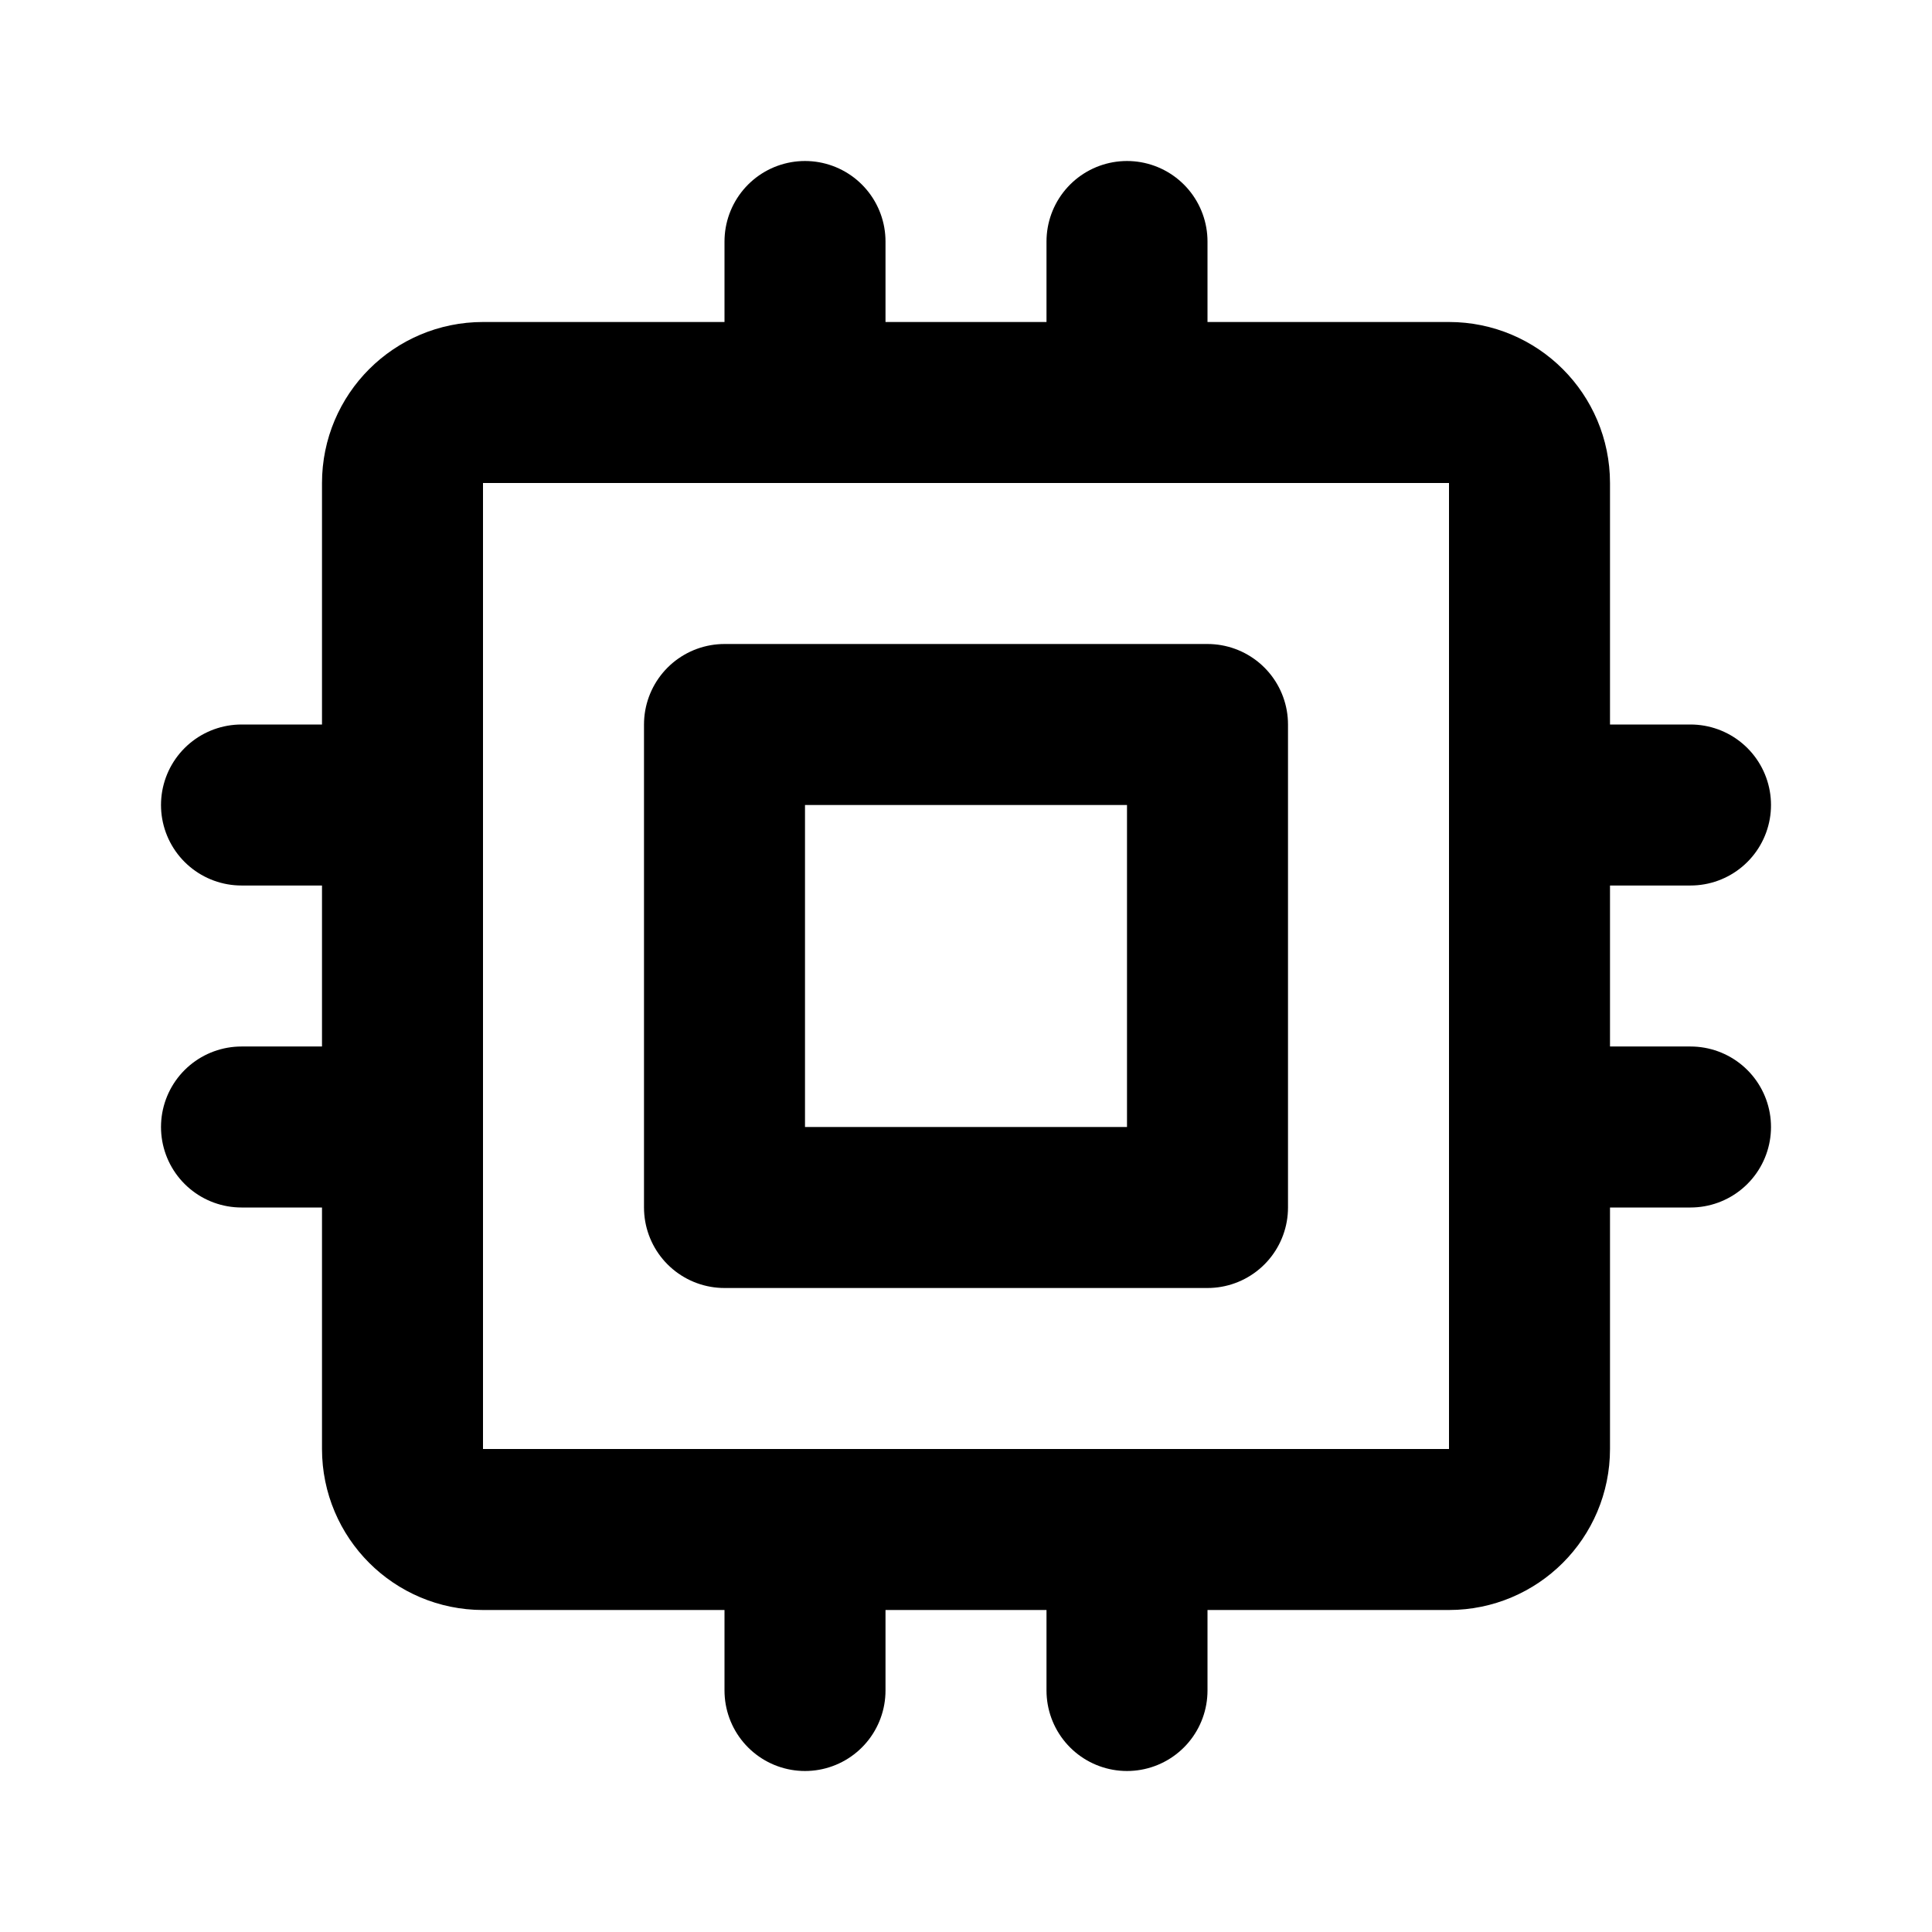
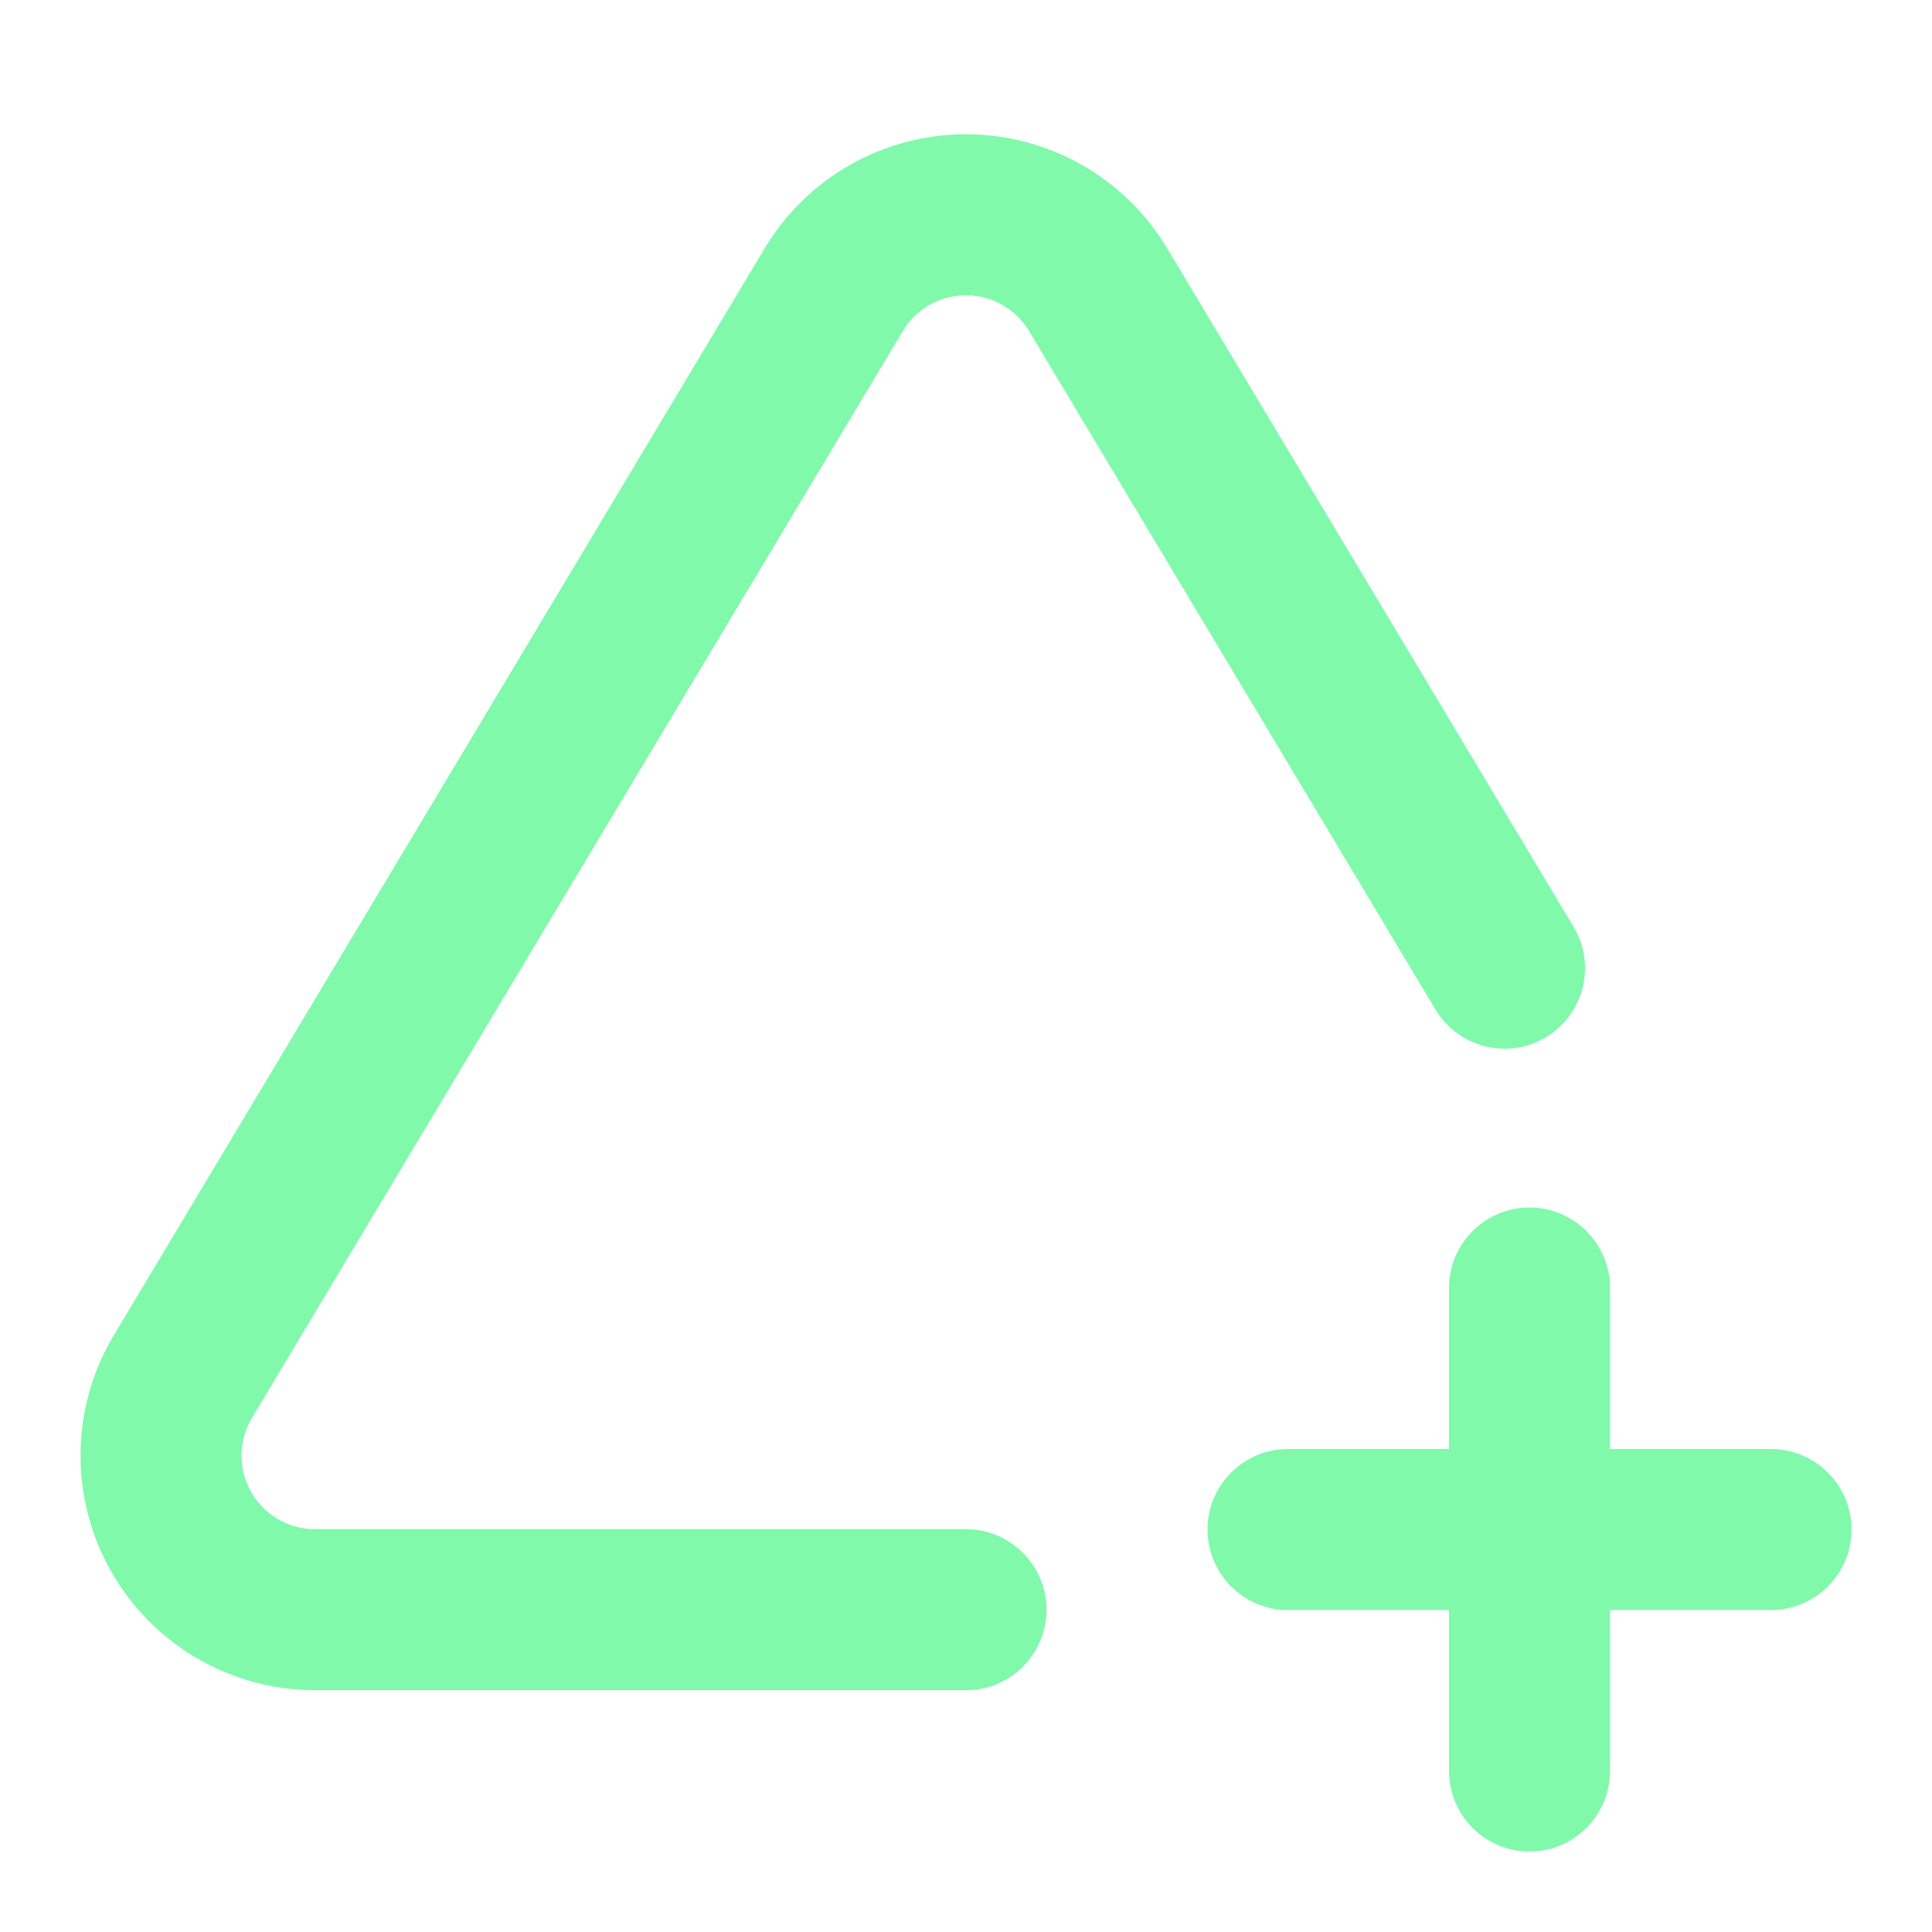
- <svg xmlns="http://www.w3.org/2000/svg" width="24" height="24" viewBox="0 0 24 24" fill="none" stroke="currentColor" stroke-width="2" stroke-linecap="round" stroke-linejoin="round" class="icon icon-tabler icons-tabler-outline icon-tabler-cpu">
+ <svg xmlns="http://www.w3.org/2000/svg" width="24" height="24" viewBox="0 0 24 24" fill="none" stroke="#80f9ab" stroke-width="2" stroke-linecap="round" stroke-linejoin="round" class="icon icon-tabler icons-tabler-outline icon-tabler-triangle-plus-2">
  <path stroke="none" d="M0 0h24v24H0z" fill="none" />
-   <path d="M5 5m0 1a1 1 0 0 1 1 -1h12a1 1 0 0 1 1 1v12a1 1 0 0 1 -1 1h-12a1 1 0 0 1 -1 -1z" />
-   <path d="M9 9h6v6h-6z" />
-   <path d="M3 10h2" />
-   <path d="M3 14h2" />
-   <path d="M10 3v2" />
-   <path d="M14 3v2" />
-   <path d="M21 10h-2" />
-   <path d="M21 14h-2" />
-   <path d="M14 21v-2" />
-   <path d="M10 21v-2" />
+   <path d="M18.69 12.027l-5.054 -8.437a1.914 1.914 0 0 0 -3.274 0l-8.105 13.535a1.914 1.914 0 0 0 1.636 2.871h8.107" />
+   <path d="M16 19h6" />
+   <path d="M19 16v6" />
</svg>
